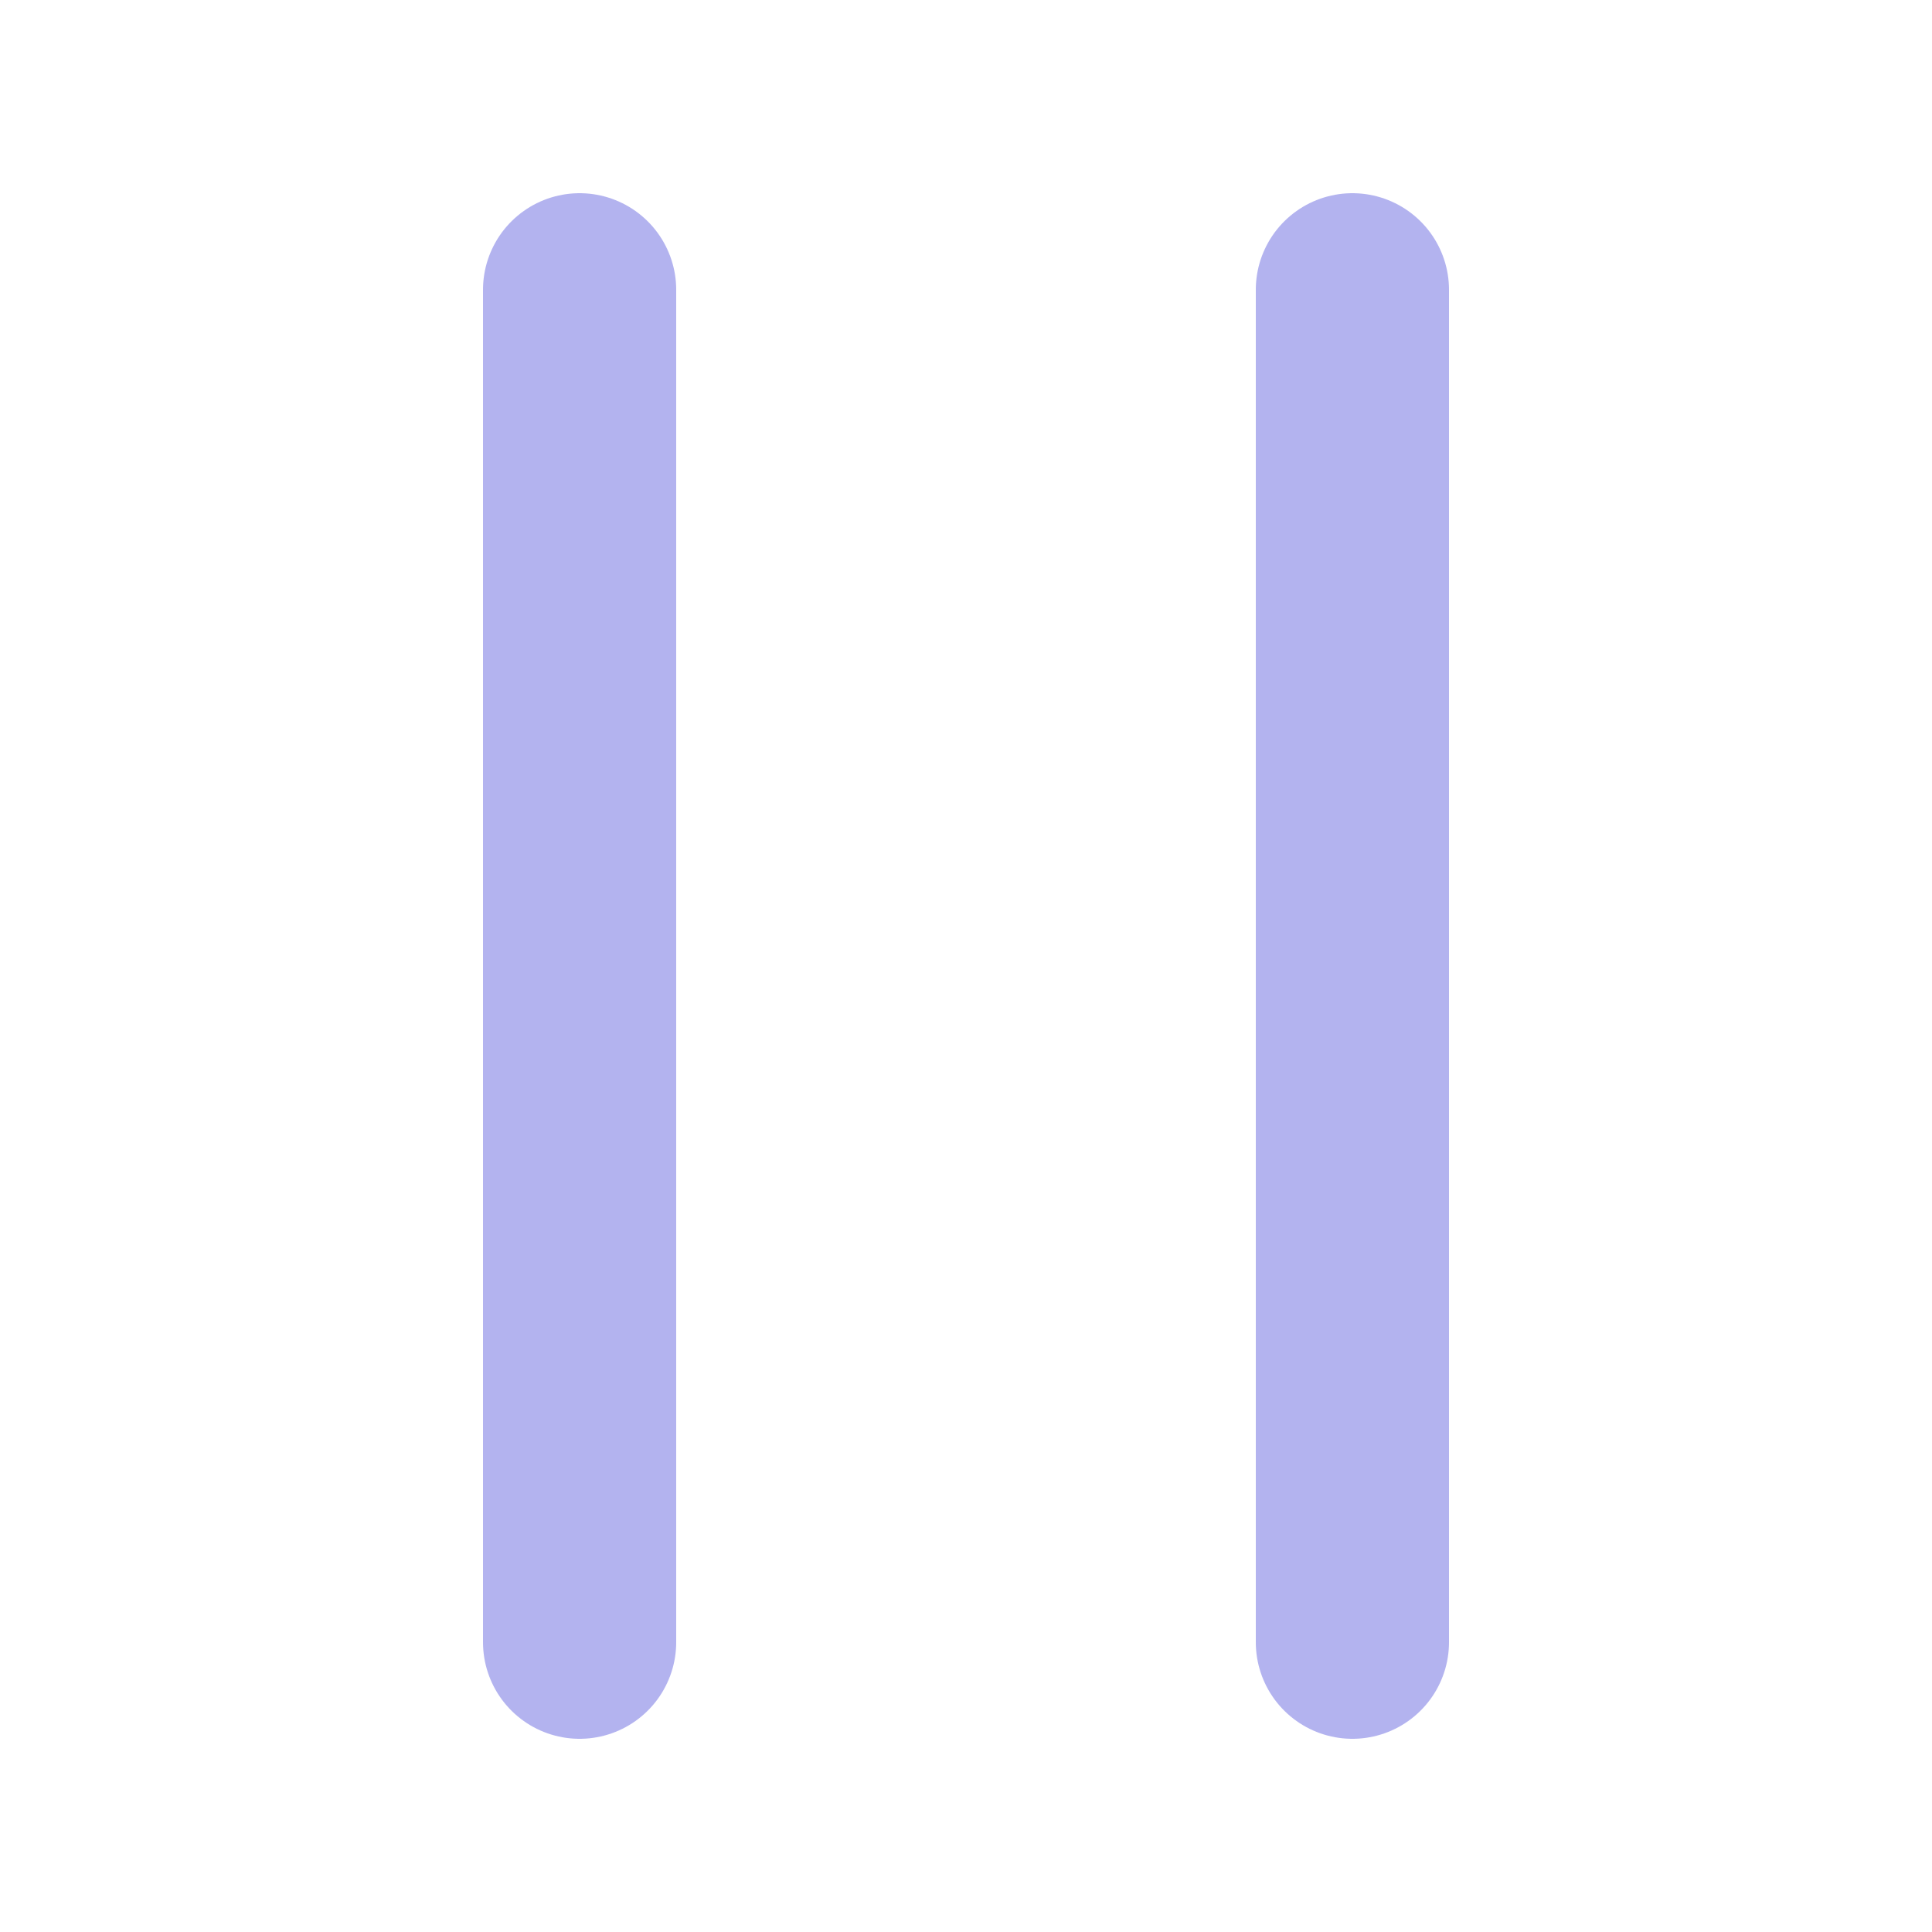
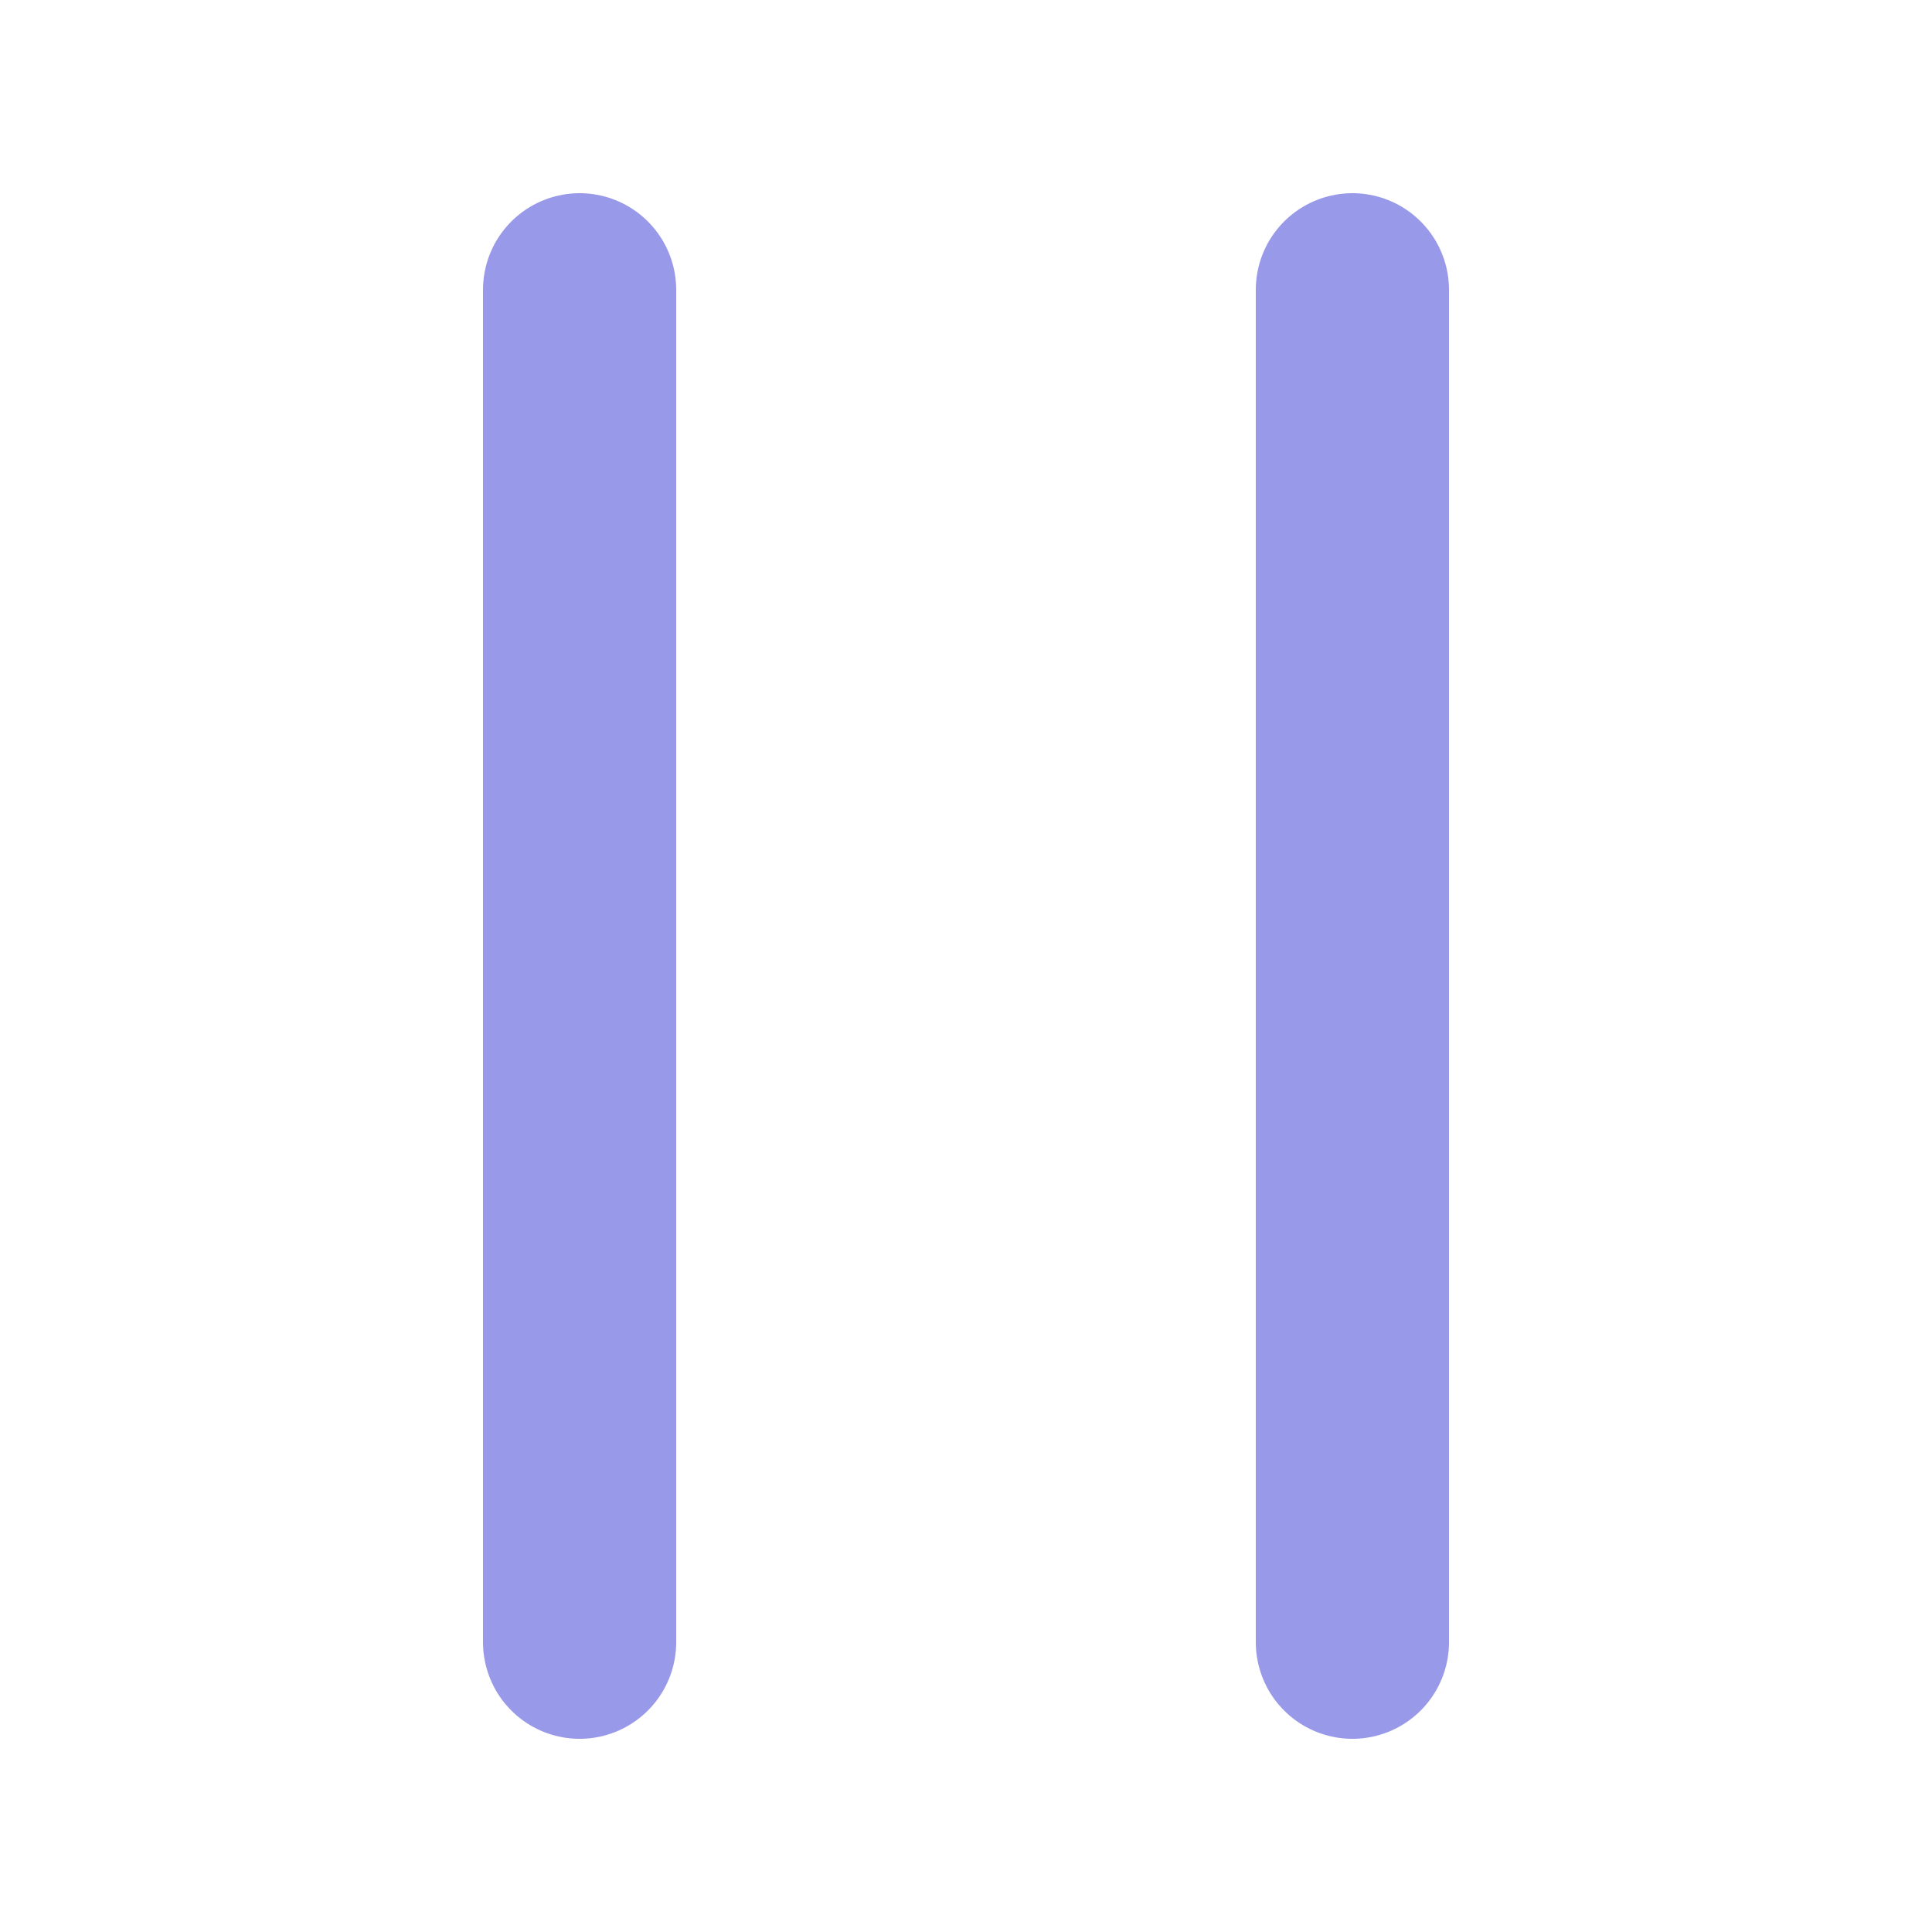
<svg xmlns="http://www.w3.org/2000/svg" fill="none" height="800" viewBox="2 2 20 20" width="800">
-   <path d="m8 5v14m8-14v14" stroke="rgba(0, 0, 200, 0.3)" stroke-linecap="round" stroke-linejoin="round" stroke-width="2" />
+   <path d="m8 5v14m8-14v14" stroke="rgba(0, 0, 200, 0.4)" stroke-linecap="round" stroke-linejoin="round" stroke-width="2" />
</svg>
